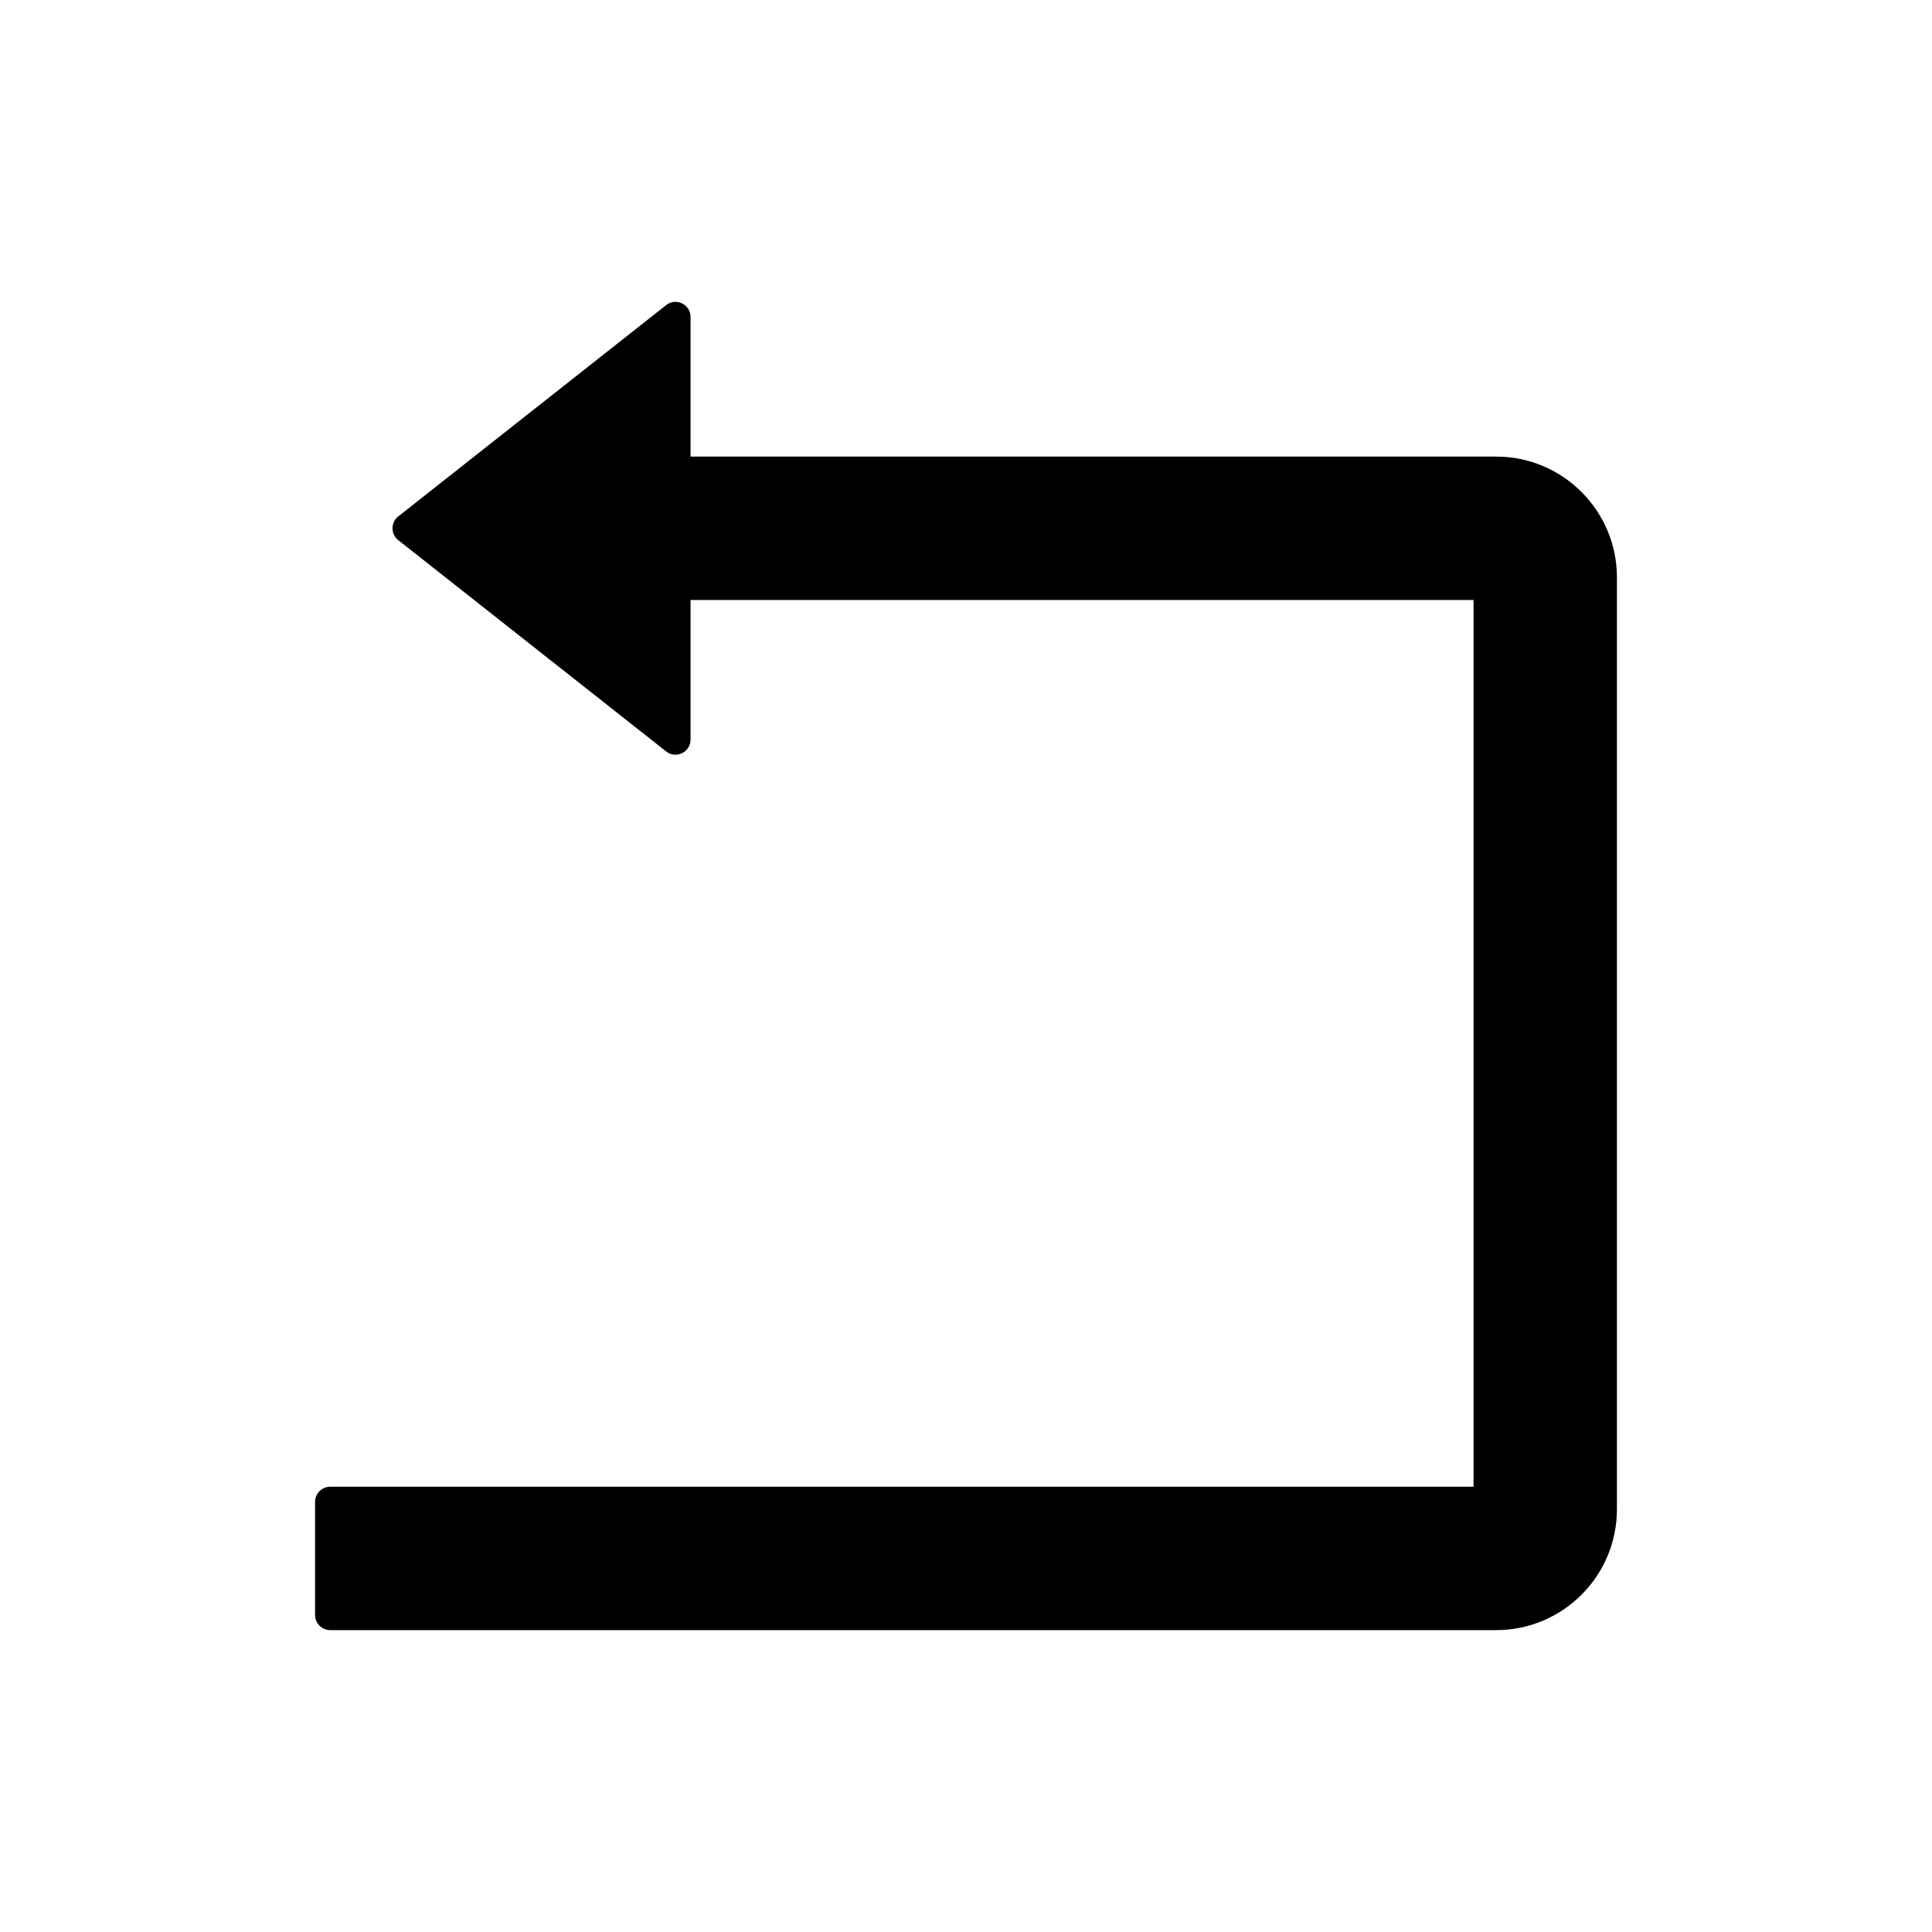
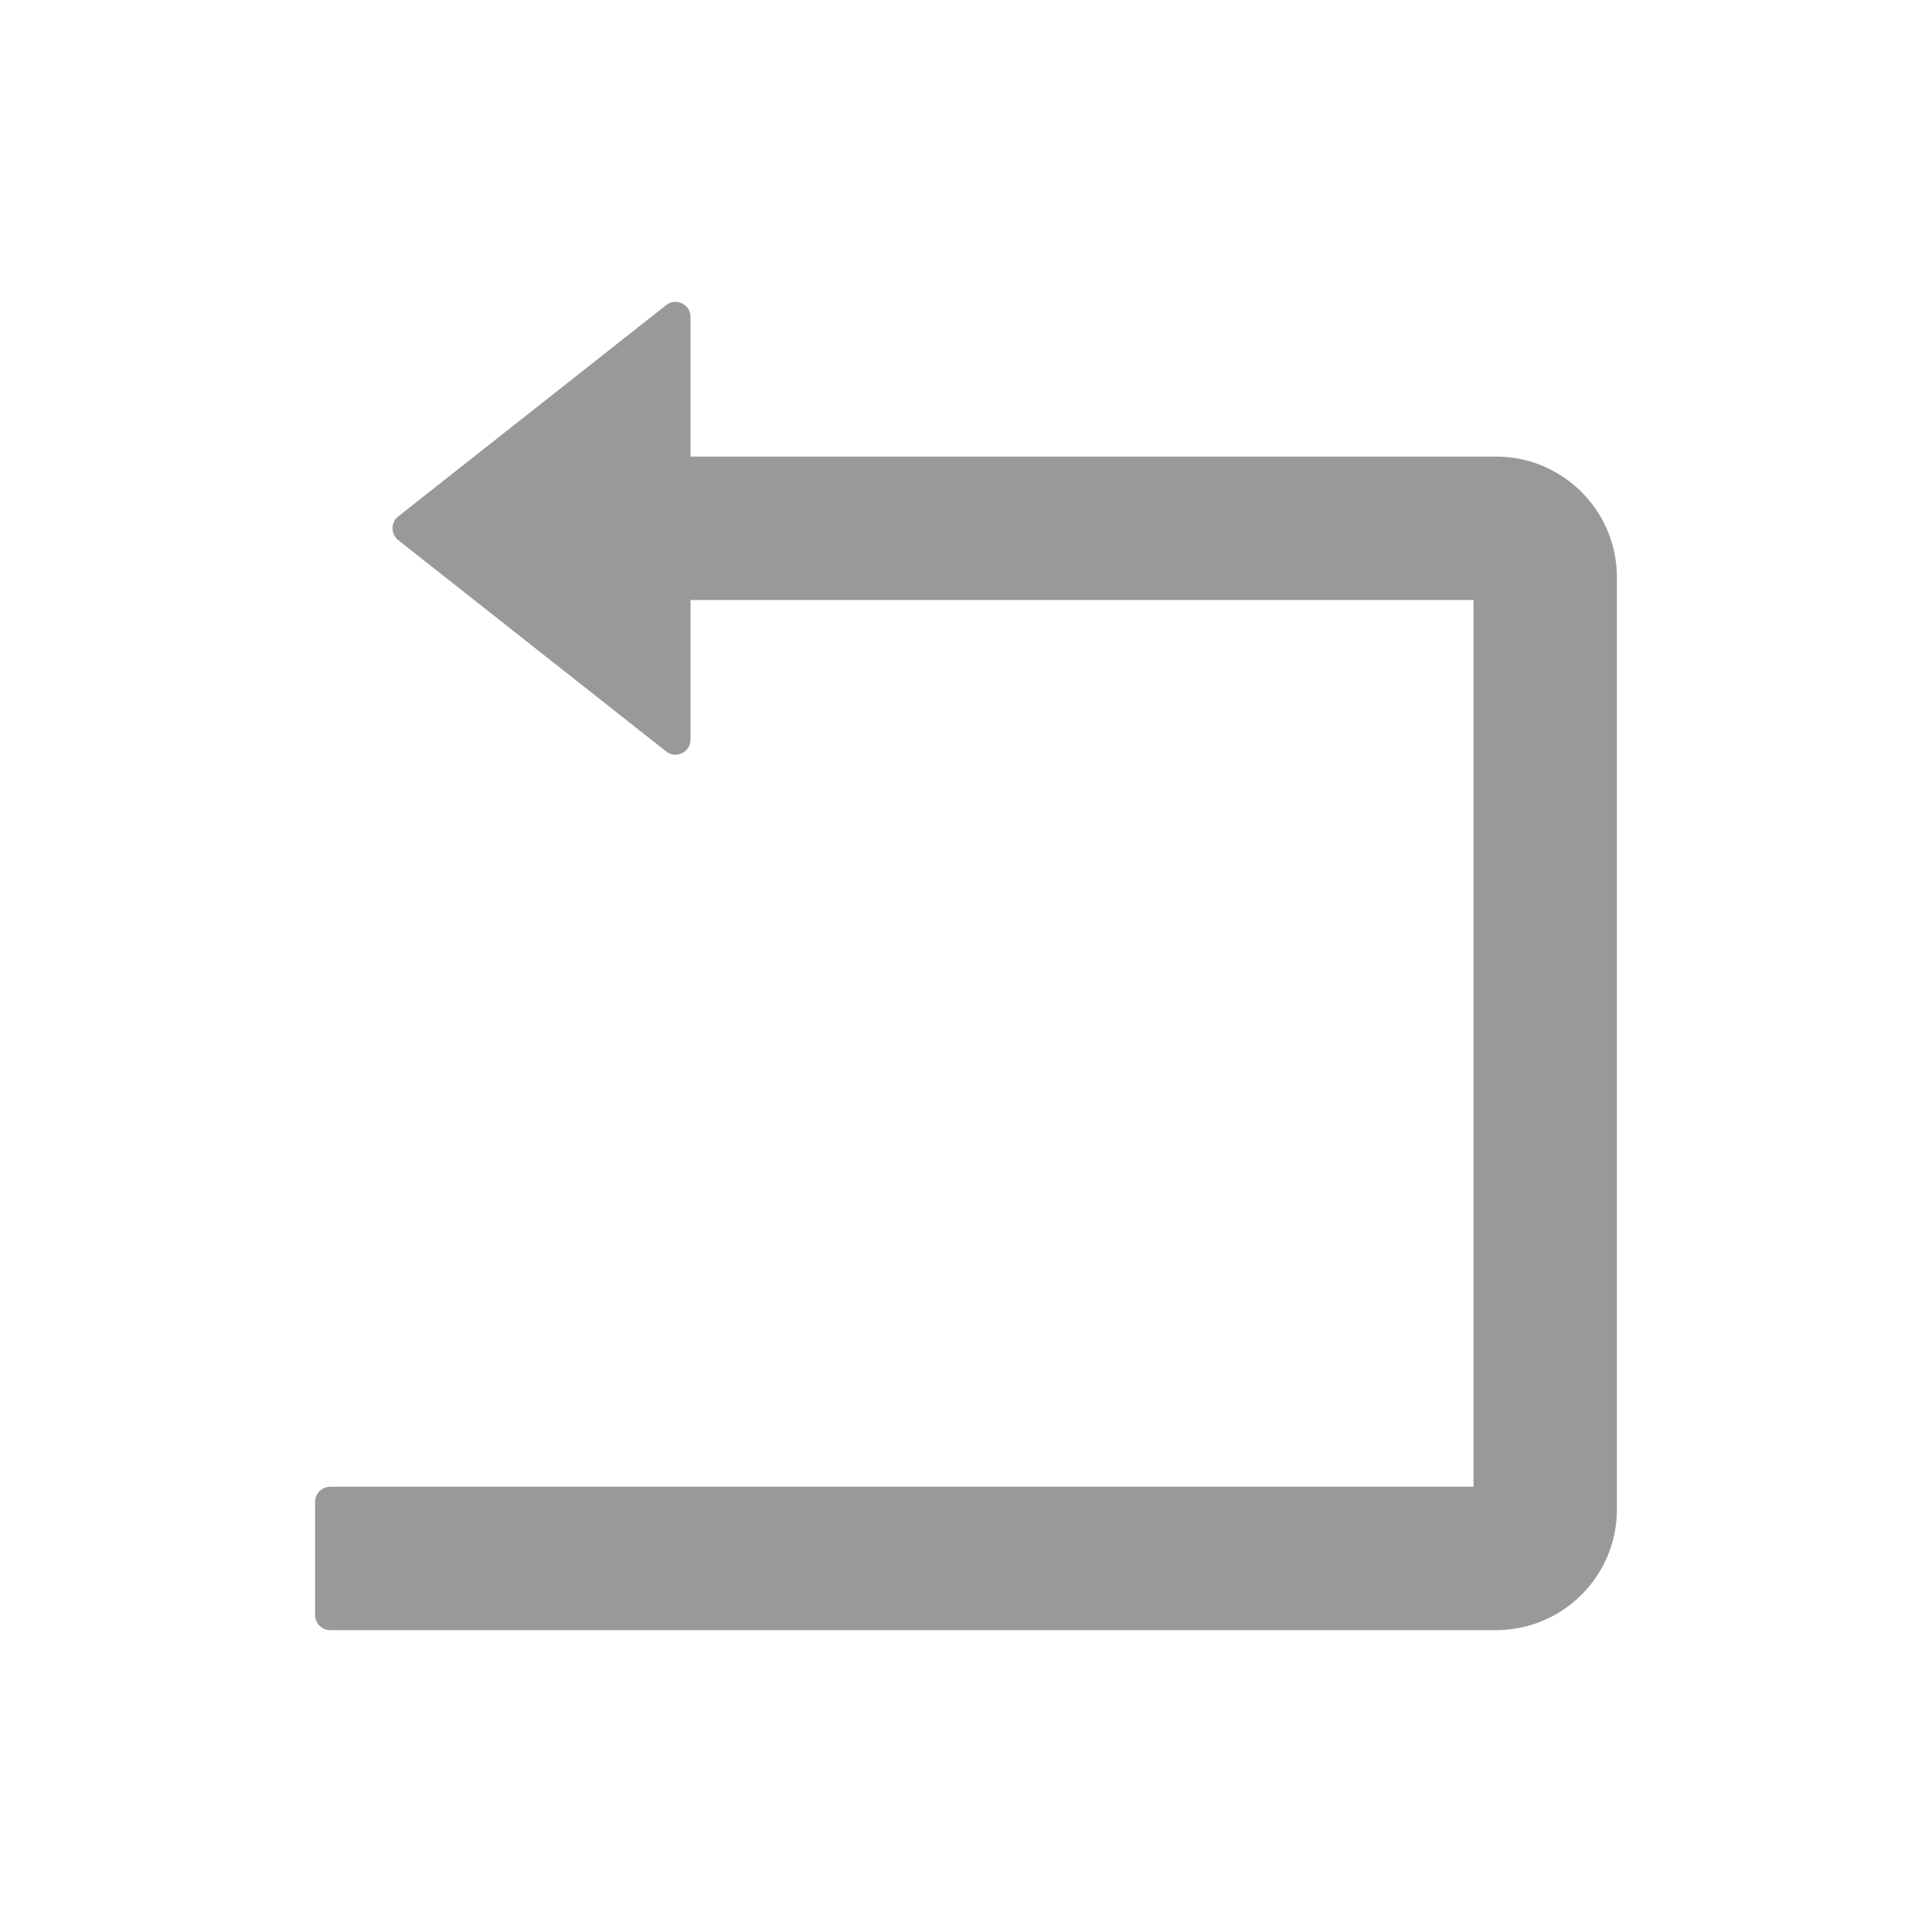
<svg xmlns="http://www.w3.org/2000/svg" viewBox="0 0 1024 1024">
-   <path d="M793 242H366v-74c0-6.7-7.7-10.4-12.9-6.3l-142 112a8 8 0 0 0 0 12.6l142 112c5.2 4.1 12.9.4 12.9-6.3v-74h415v470H175c-4.4 0-8 3.6-8 8v60c0 4.4 3.6 8 8 8h618c35.3 0 64-28.7 64-64V306c0-35.3-28.7-64-64-64z" fill="currentColor" />
+   <path d="M793 242H366v-74c0-6.7-7.7-10.4-12.9-6.3l-142 112a8 8 0 0 0 0 12.6l142 112c5.2 4.1 12.9.4 12.9-6.3v-74h415v470H175c-4.4 0-8 3.6-8 8v60c0 4.4 3.6 8 8 8h618c35.3 0 64-28.7 64-64V306c0-35.3-28.7-64-64-64z" fill="#999" />
</svg>
